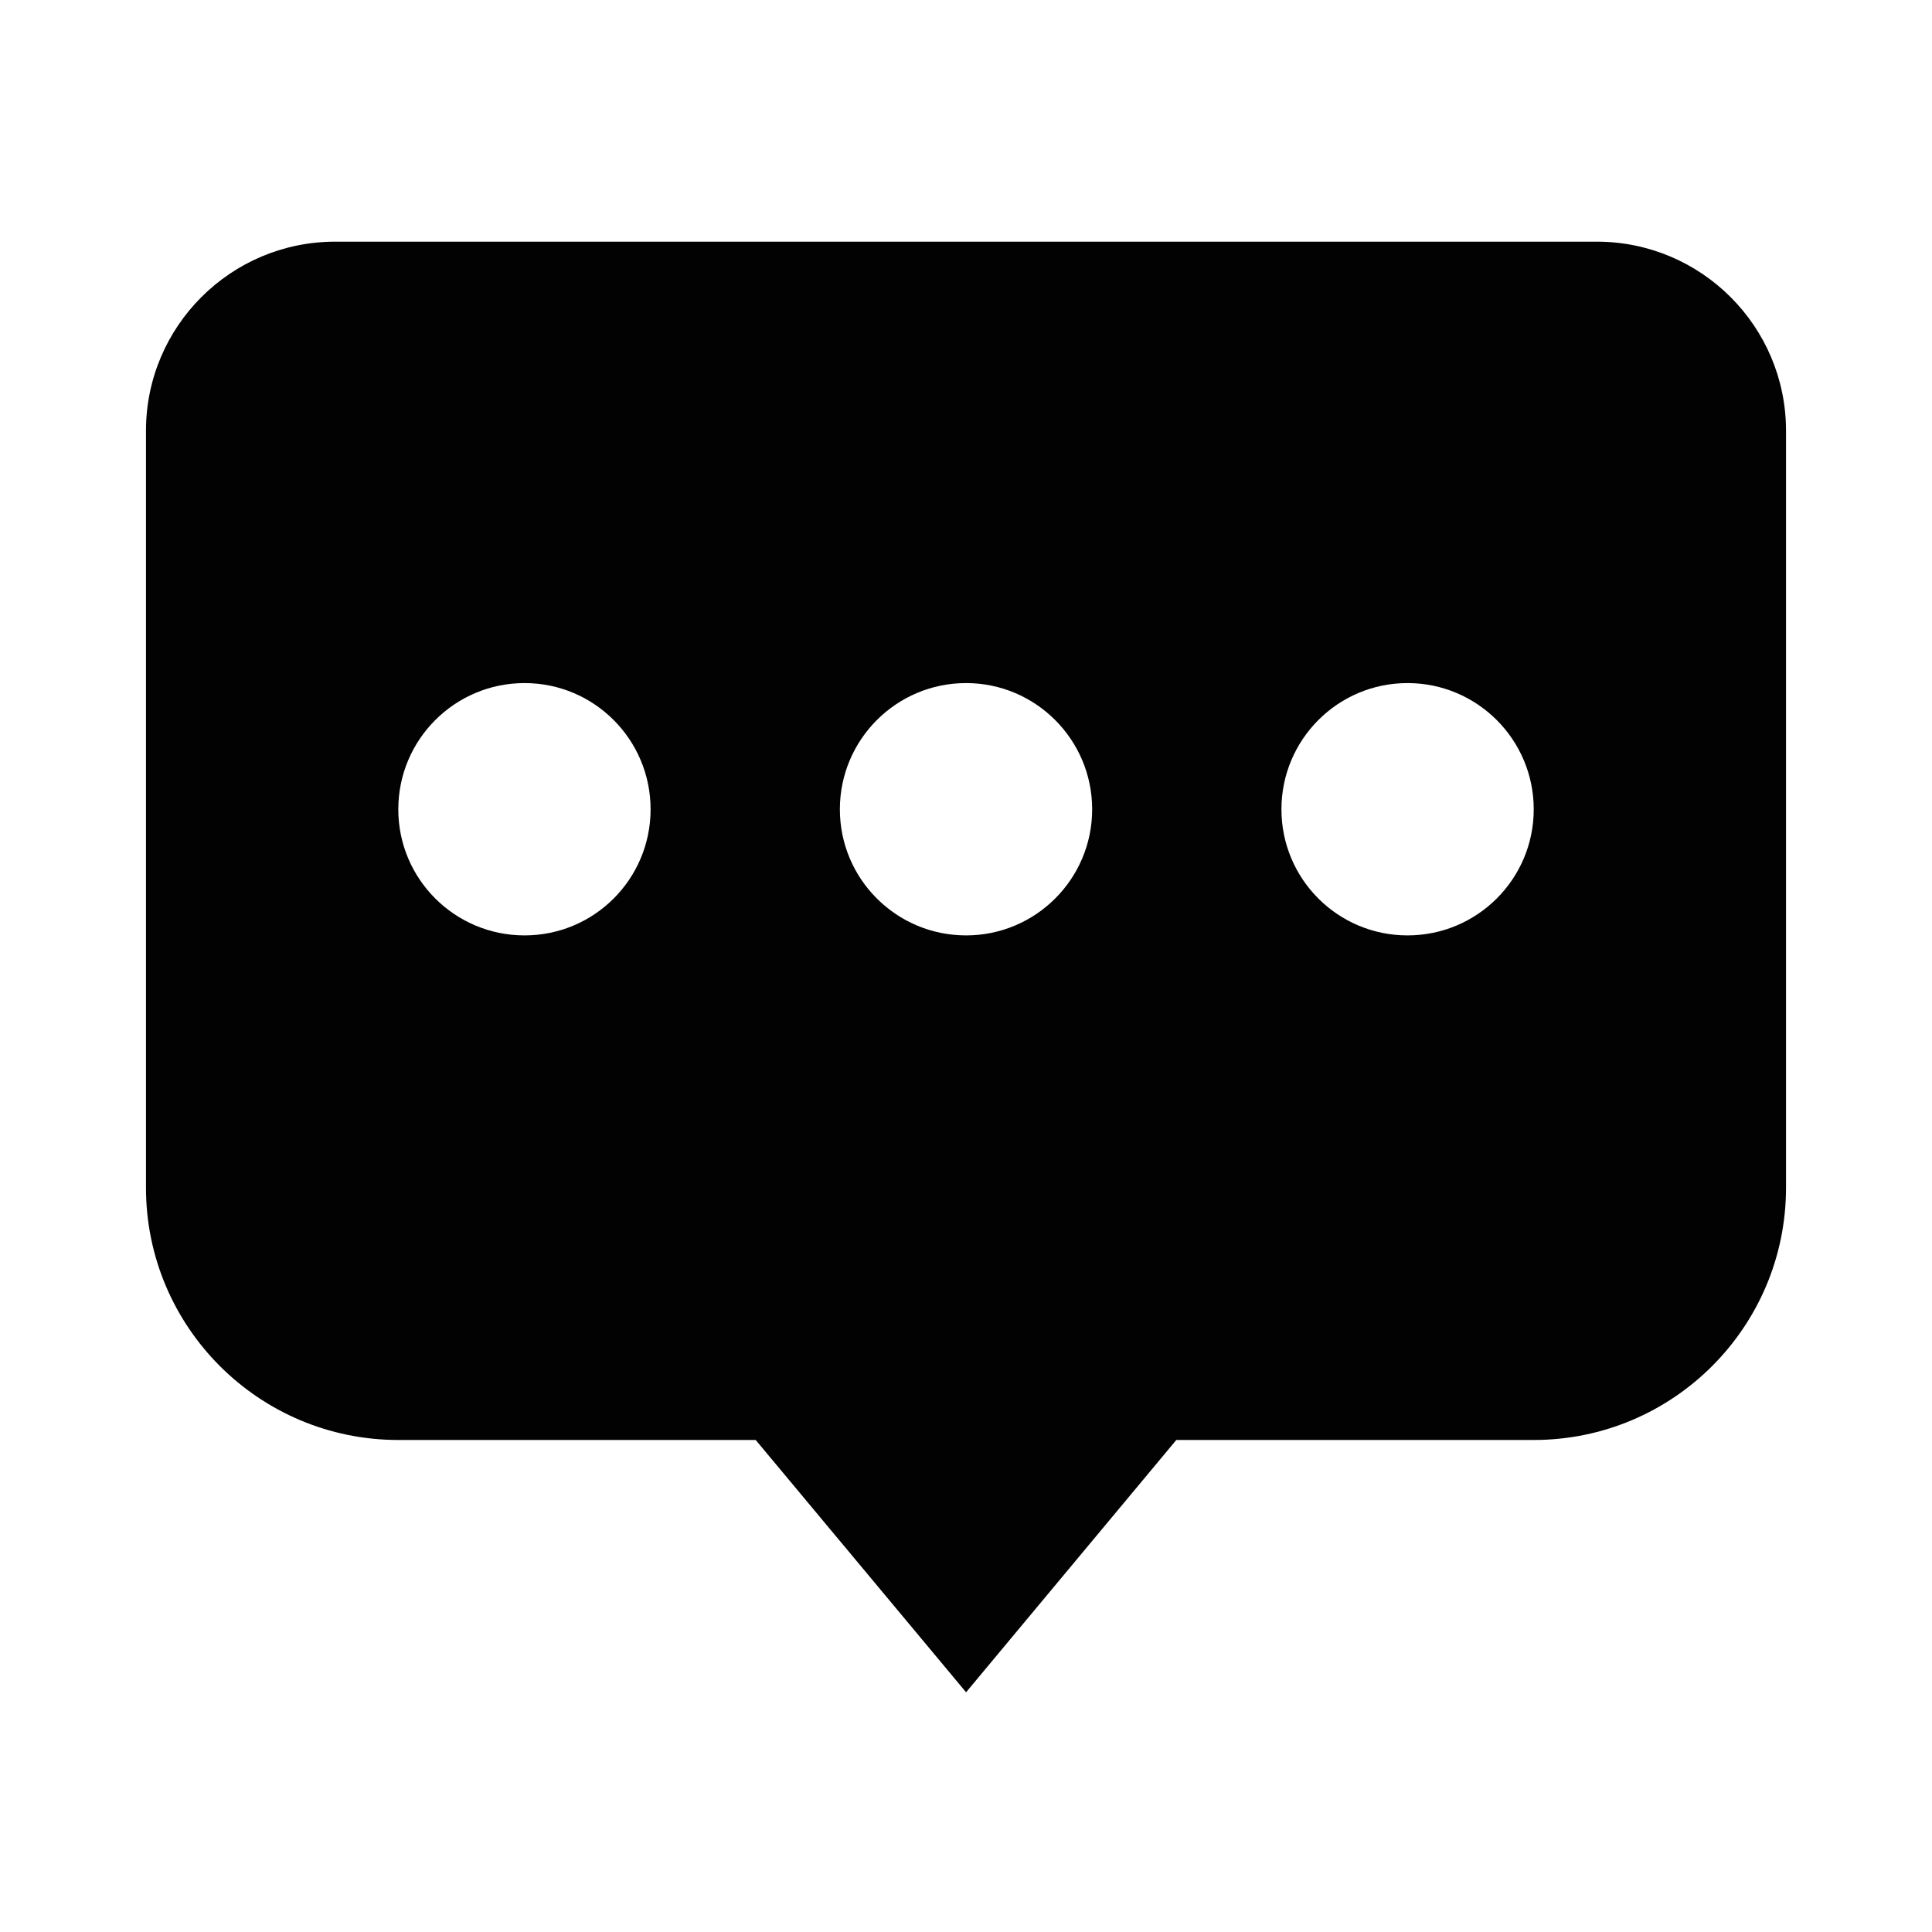
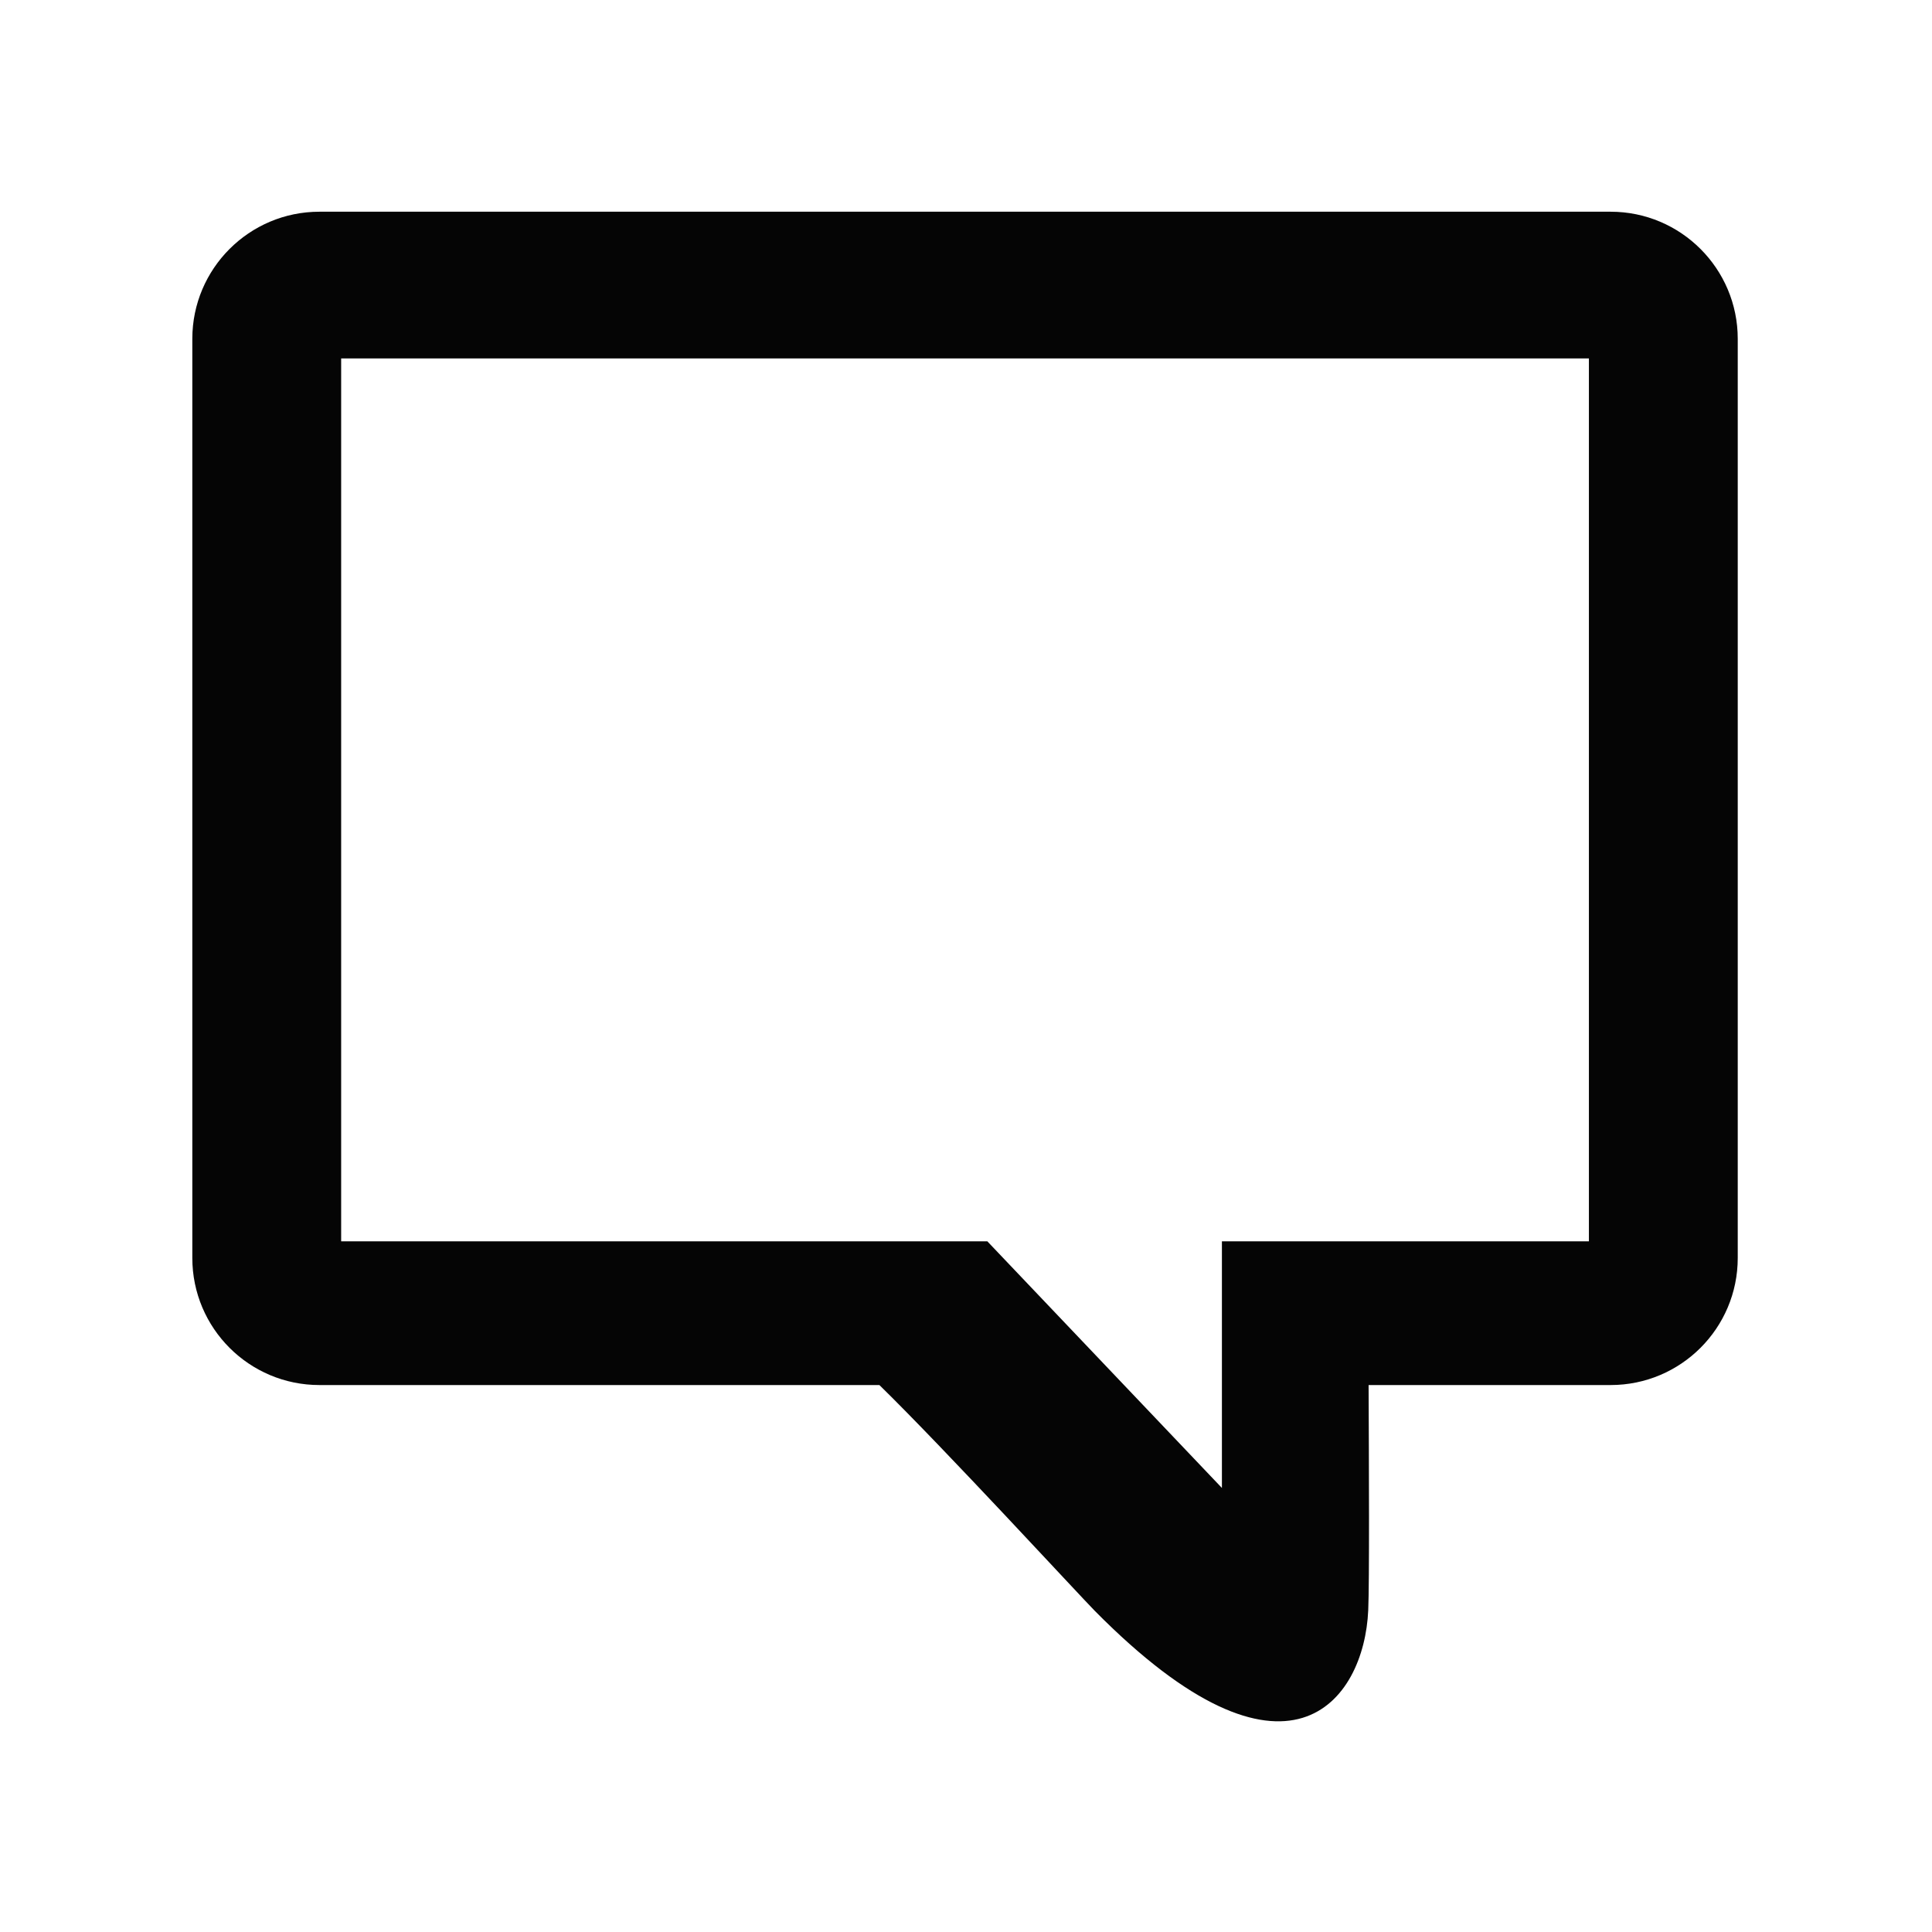
<svg xmlns="http://www.w3.org/2000/svg" version="1.1" id="Layer_1" x="0px" y="0px" width="1000px" height="1000px" viewBox="0 0 1000 1000" enable-background="new 0 0 1000 1000" xml:space="preserve">
-   <path fill-rule="evenodd" clip-rule="evenodd" fill="#020202" d="M793.856,745.332H608.851L500.04,875.918L391.149,745.332H206.158  c-72.067,0-130.601-58.438-130.601-130.586V582.1V451.515v-228.54c0-54.071,43.9-97.892,97.971-97.892h652.943  c54.07,0,97.971,43.82,97.971,97.892v228.54V582.1v32.646C924.442,686.895,865.94,745.332,793.856,745.332L793.856,745.332z   M271.499,353.56c-36.089,0-65.341,29.268-65.341,65.341s29.252,65.261,65.341,65.261c36.074,0,65.245-29.188,65.245-65.261  S307.573,353.56,271.499,353.56L271.499,353.56z M500.04,353.56c-36.074,0-65.325,29.268-65.325,65.341s29.251,65.261,65.325,65.261  c35.994,0,65.262-29.188,65.262-65.261S536.034,353.56,500.04,353.56L500.04,353.56z M728.532,353.56  c-36.09,0-65.26,29.268-65.26,65.341s29.17,65.261,65.26,65.261c36.059,0,65.324-29.188,65.324-65.261  S764.591,353.56,728.532,353.56L728.532,353.56z" />
+   <path fill-rule="evenodd" clip-rule="evenodd" fill="#050505" d="M833.67,716.898H708.383c0.186,40.414,0.445,102.223-0.188,116.561  c-2.043,47.025-41.602,101.404-141.482,0.371c-8.432-8.543-77.521-83.686-111.545-116.932h-289.84  c-36.328,0-65.783-29.455-65.783-65.781V175.35c0-36.254,29.455-65.764,65.783-65.764H833.67c36.328,0,65.783,29.51,65.783,65.764  v475.768C899.453,687.443,869.998,716.898,833.67,716.898L833.67,716.898z M822.416,185.508H176.582v456.99h334.451l121.426,127.666  V642.498h189.957V185.508L822.416,185.508z" />
</svg>
